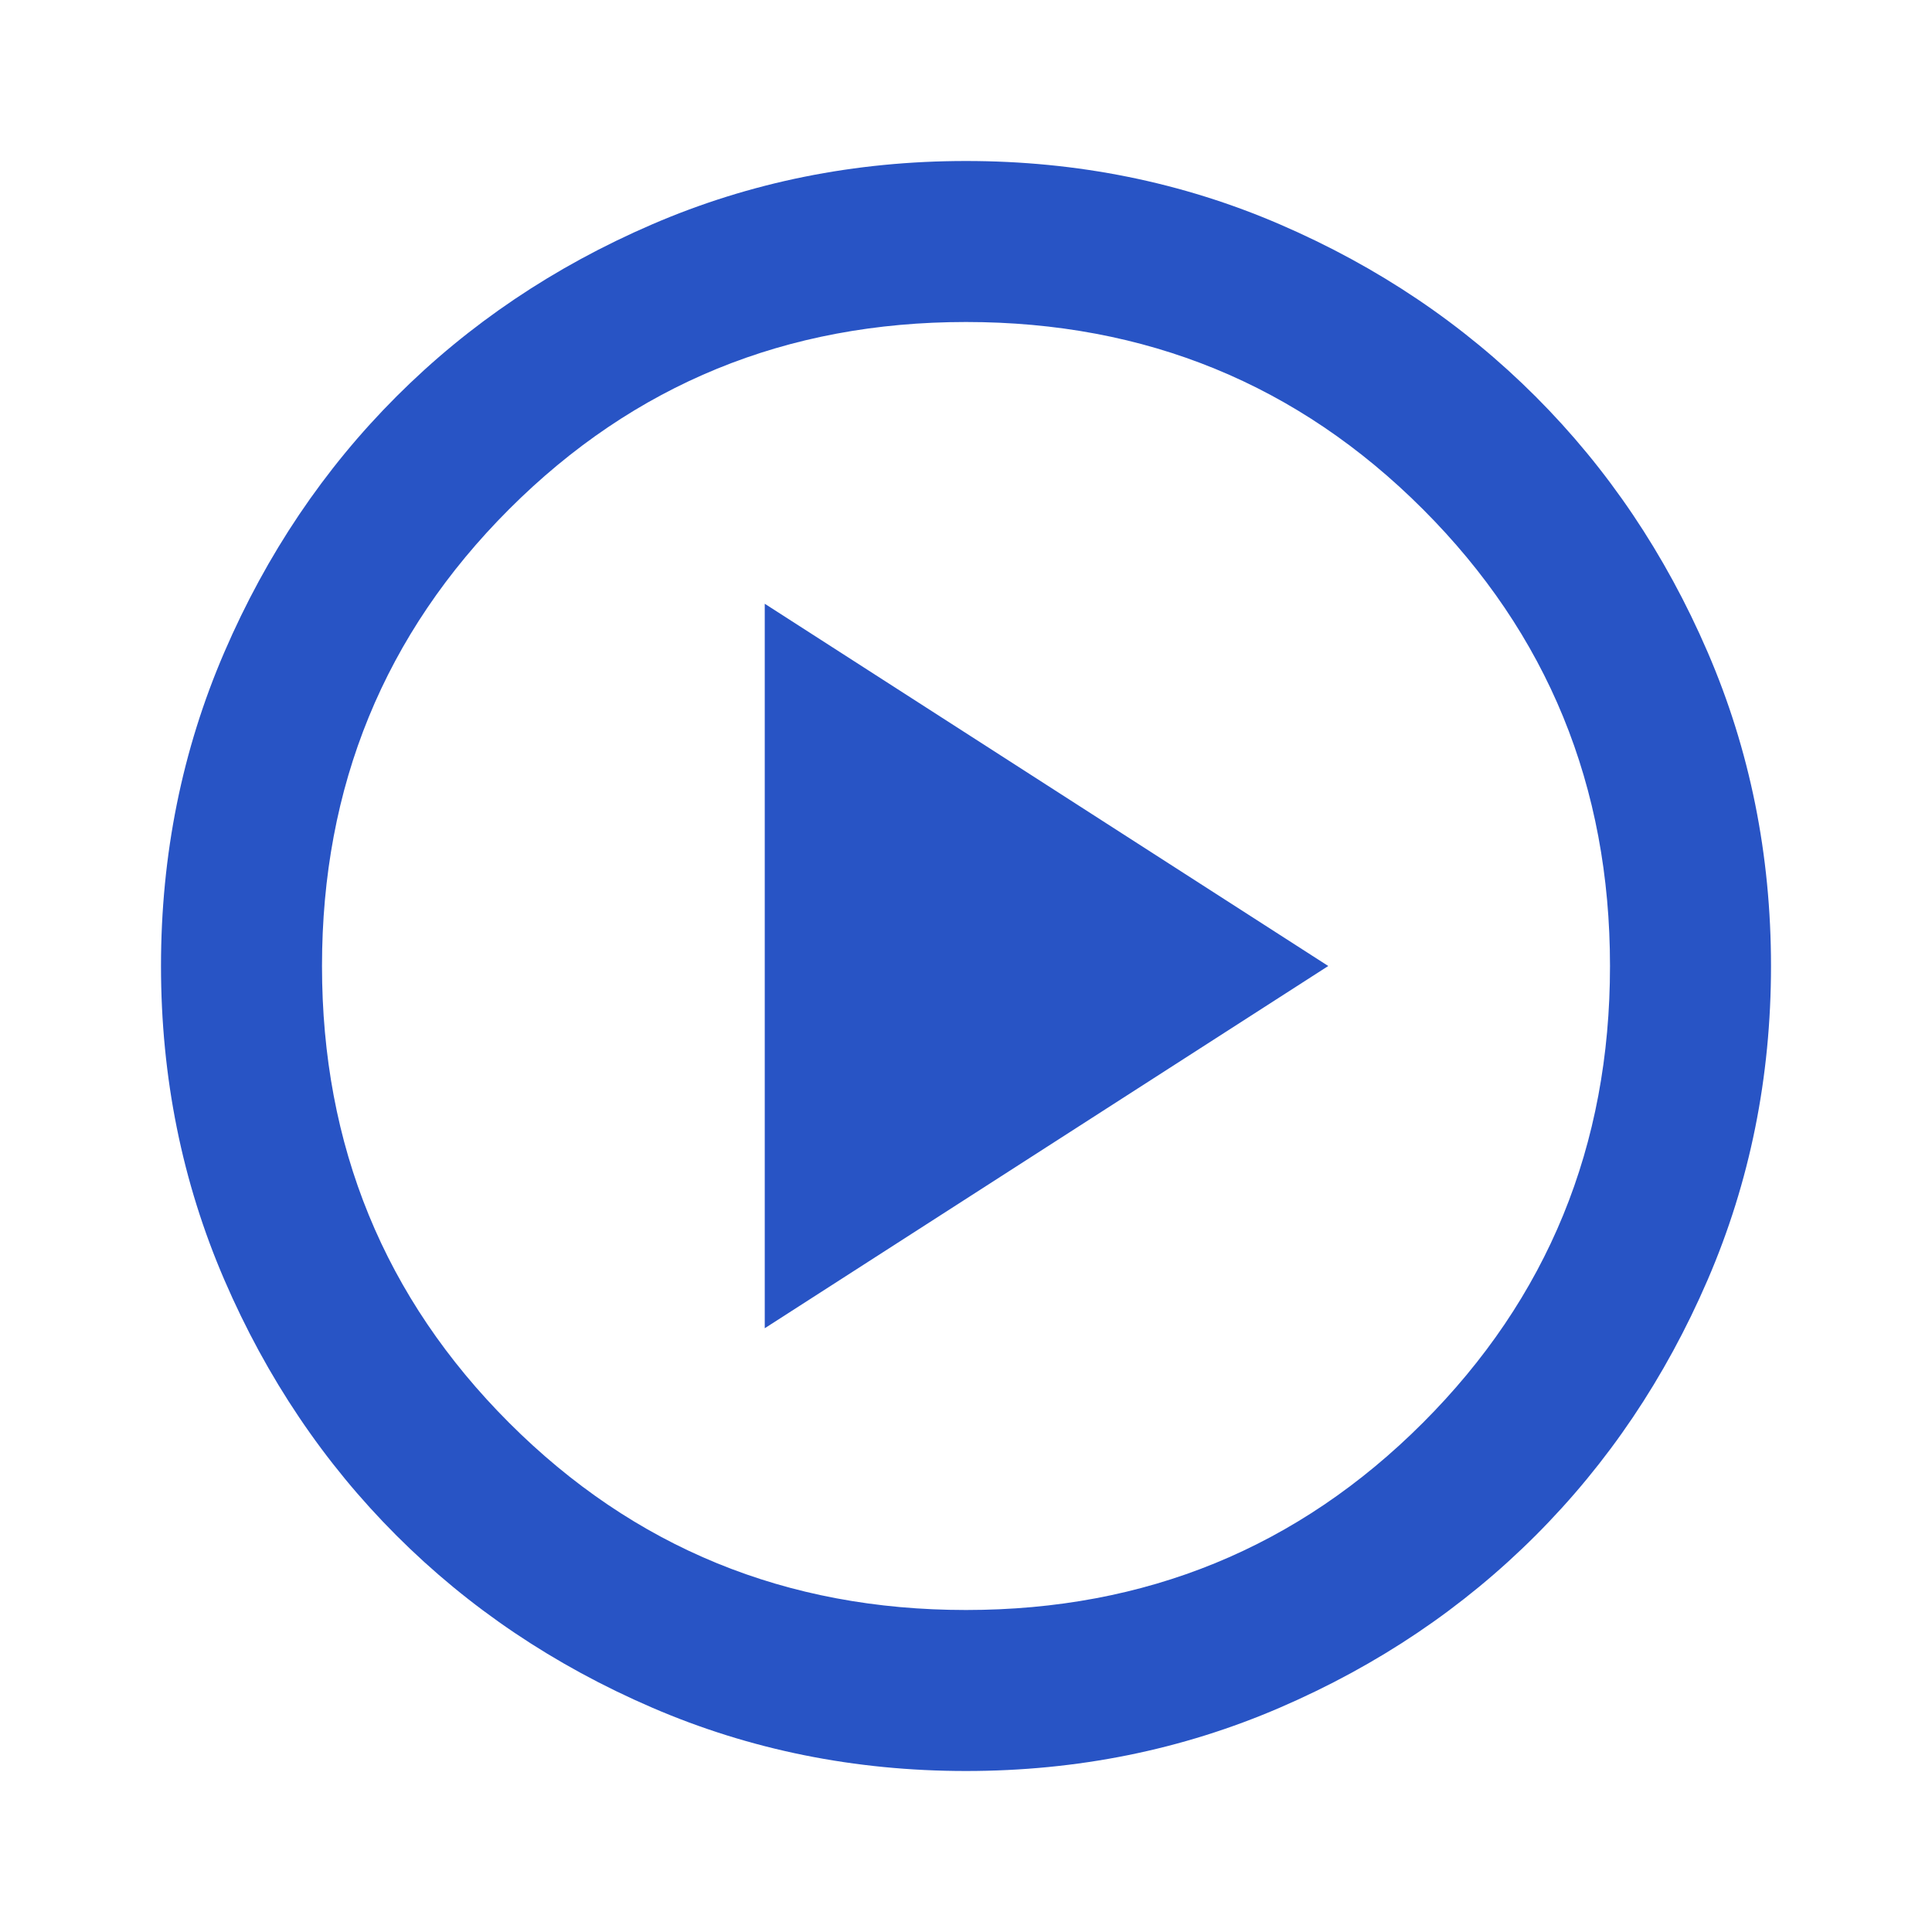
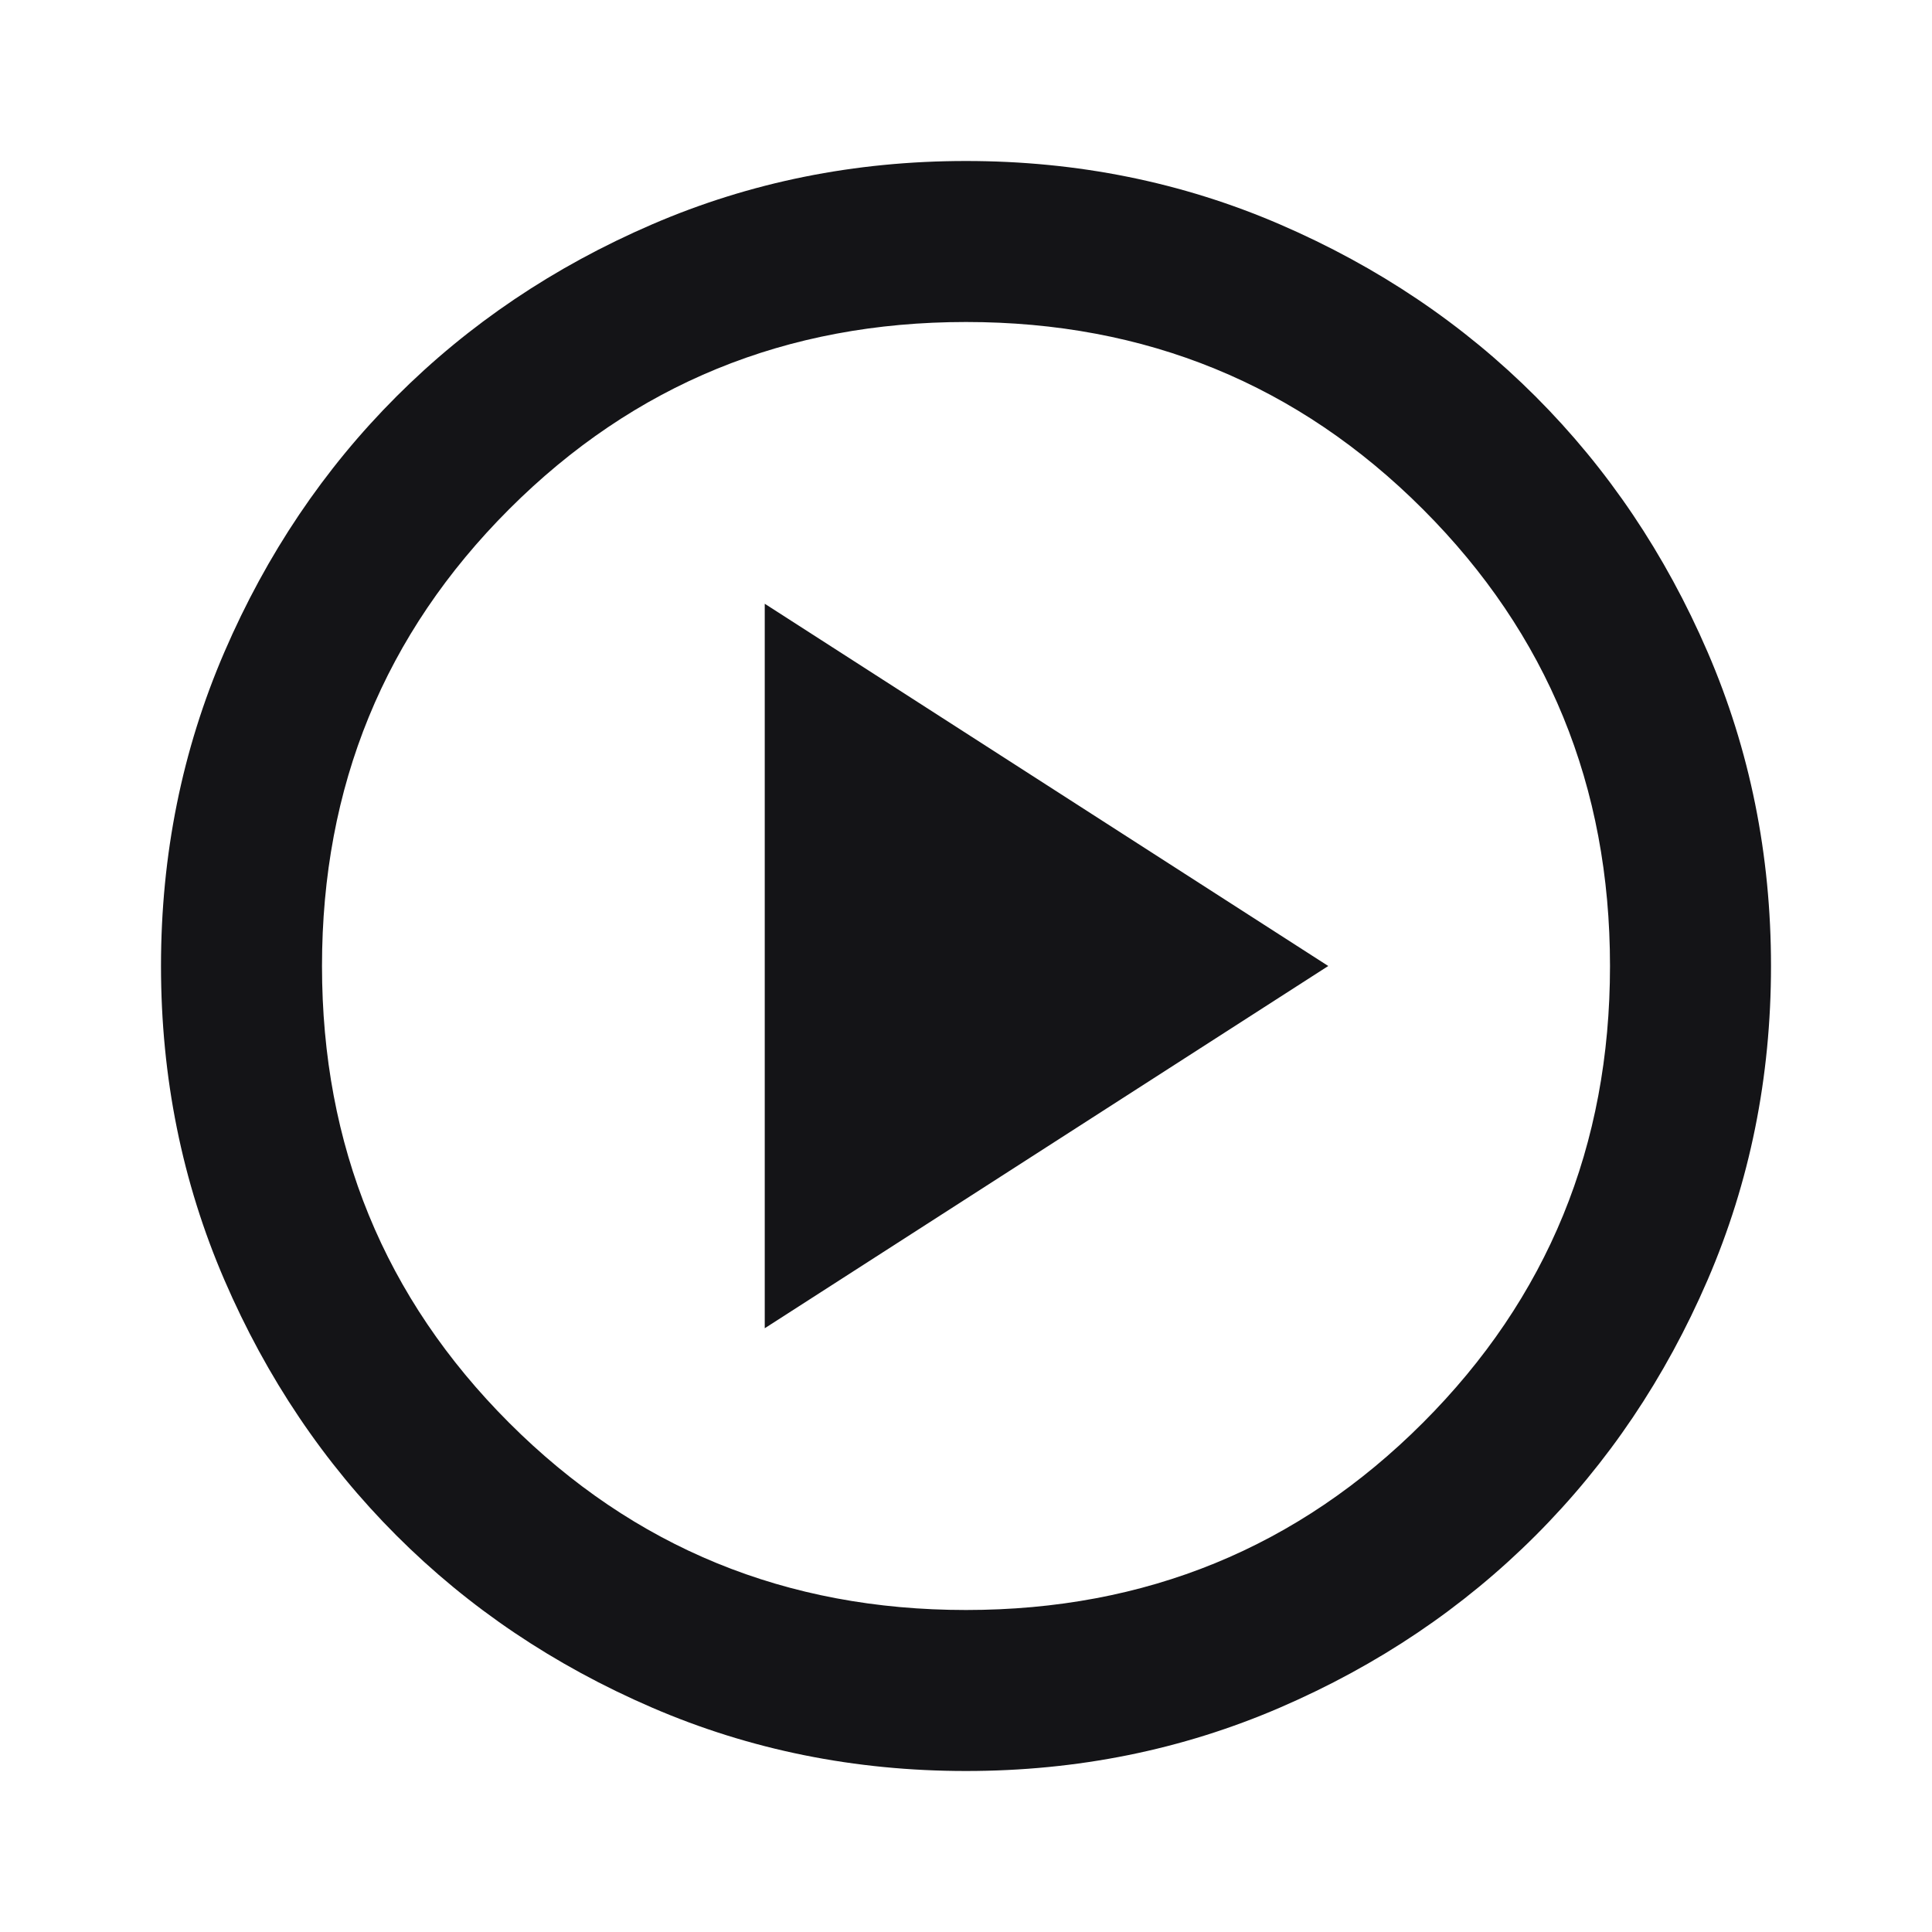
- <svg xmlns="http://www.w3.org/2000/svg" height="24px" viewBox="0 -960 960 960" width="24px" fill="#2854C5">
+ <svg xmlns="http://www.w3.org/2000/svg" height="24px" viewBox="0 -960 960 960" width="24px" fill="#141417">
  <path d="m380-300 280-180-280-180v360ZM480-80q-83 0-156-31.5T197-197q-54-54-85.5-127T80-480q0-83 31.5-156T197-763q54-54 127-85.5T480-880q83 0 156 31.5T763-763q54 54 85.5 127T880-480q0 83-31.5 156T763-197q-54 54-127 85.5T480-80Zm0-80q134 0 227-93t93-227q0-134-93-227t-227-93q-134 0-227 93t-93 227q0 134 93 227t227 93Zm0-320Z" />
</svg>
